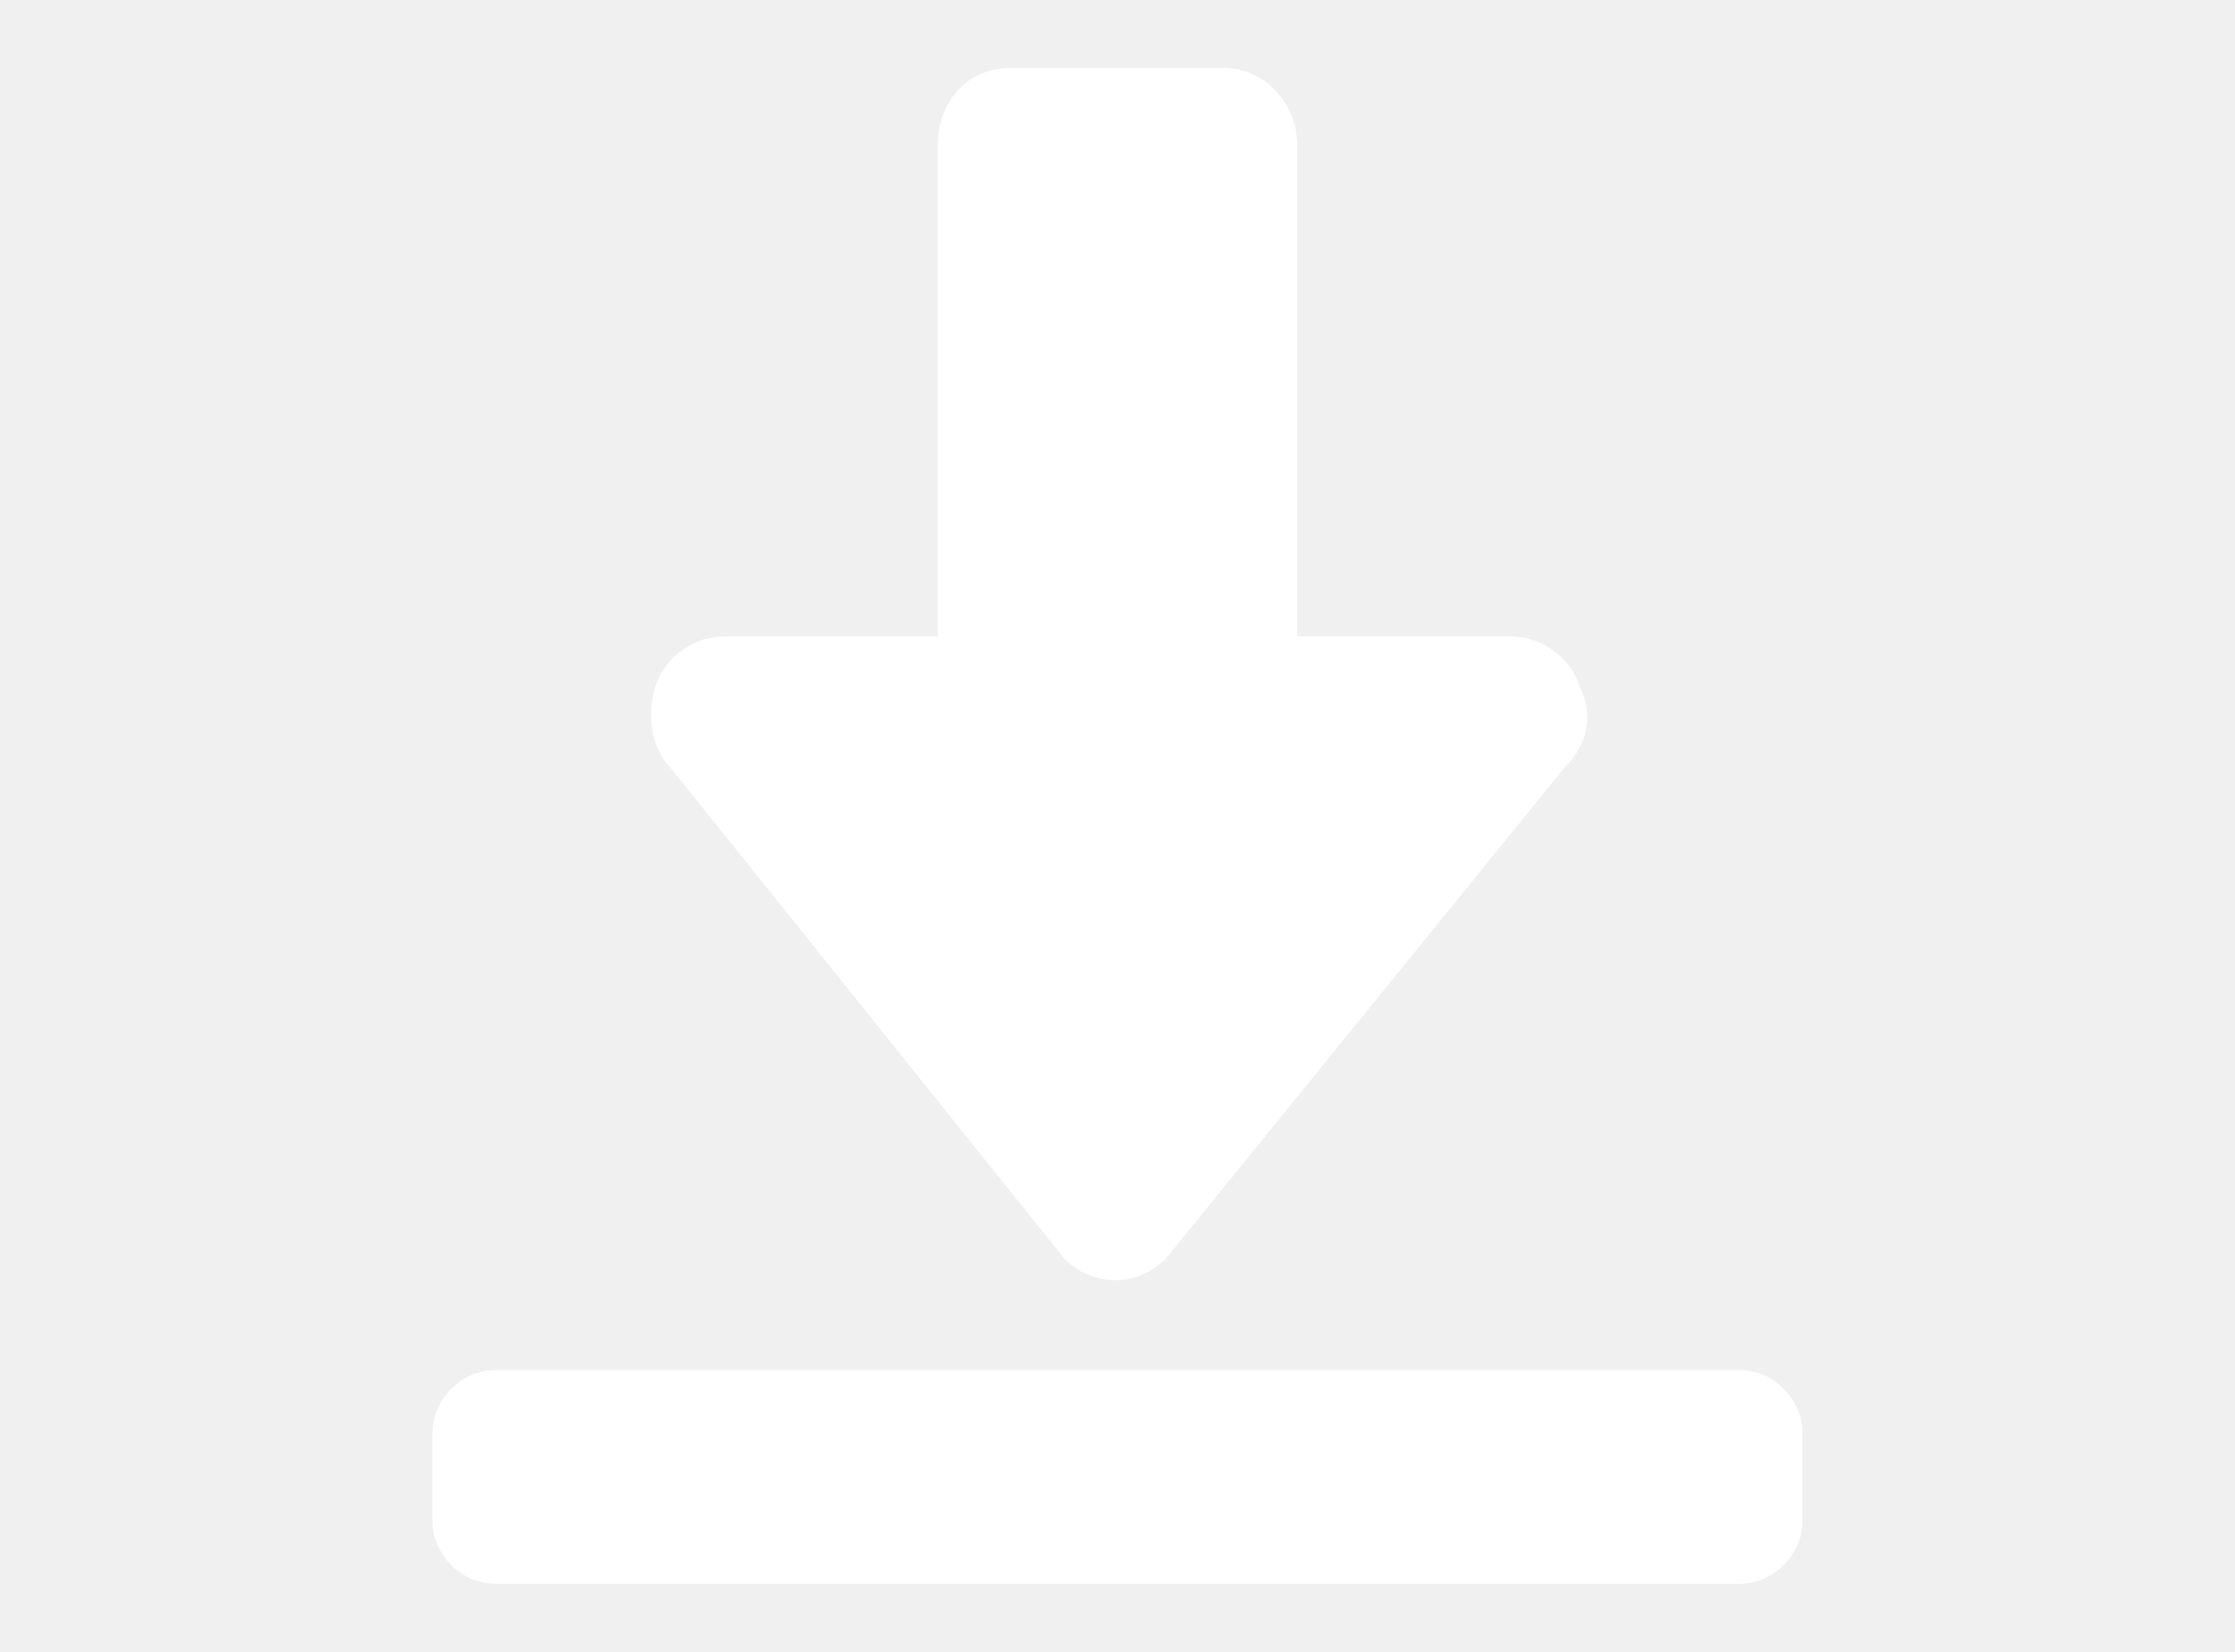
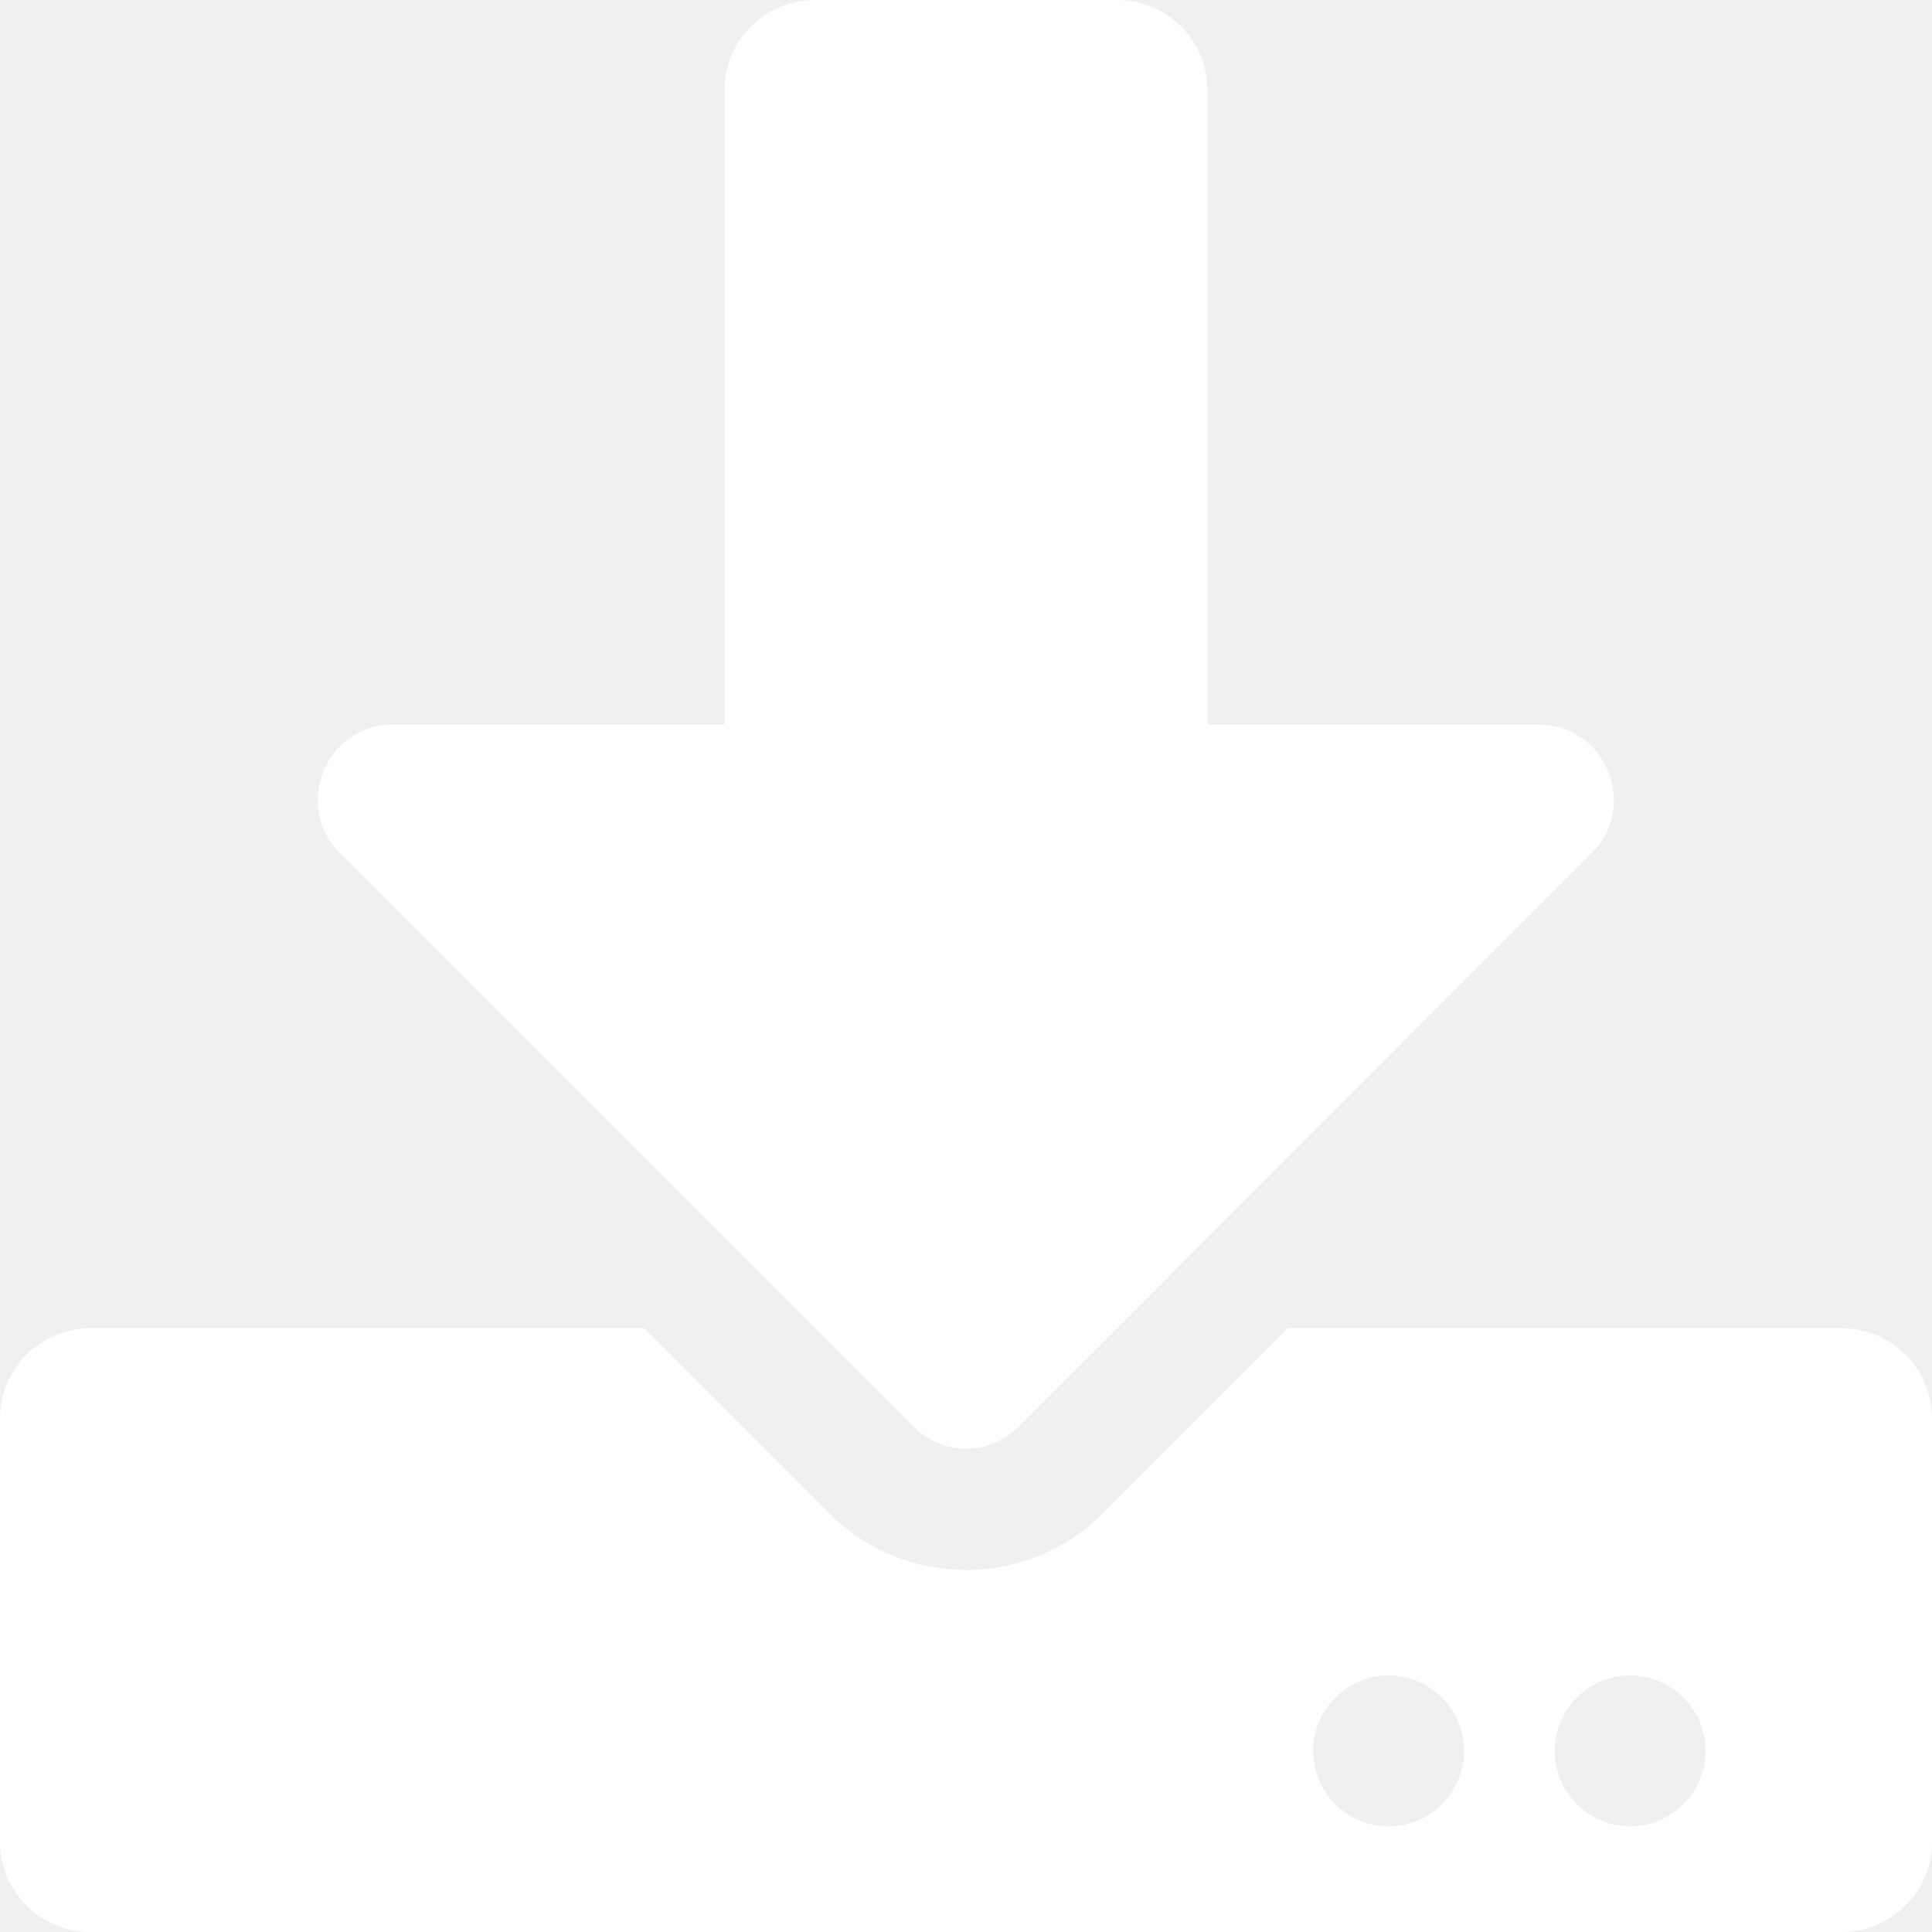
- <svg xmlns="http://www.w3.org/2000/svg" version="1.1" id="Laag_1" x="0px" y="0px" role="img" aria-hidden="true" focusable="false" viewBox="0 0 46 34" style="enable-background:new 0 0 46 34;" xml:space="preserve">
-   <style type="text/css">
- 	.st0{fill:#FFFFFF;}
- </style>
-   <path class="st0" d="M21.9,25.9c0.6,0.6,1.5,0.6,2.1,0c0,0,0,0,0,0l8.2-10.1c0.5-0.5,0.6-1.1,0.3-1.7c-0.2-0.6-0.8-1-1.4-1h-4.4V3  c0-0.9-0.7-1.6-1.5-1.6h-4.4c-0.9,0-1.5,0.7-1.5,1.6v10.1h-4.4c-0.6,0-1.2,0.4-1.4,1c-0.2,0.6-0.1,1.3,0.3,1.7L21.9,25.9z" />
-   <path class="st0" d="M10.2,28.2h25.6c0.7,0,1.3,0.6,1.3,1.3v1.8c0,0.7-0.6,1.3-1.3,1.3H10.2c-0.7,0-1.3-0.6-1.3-1.3v-1.8  C8.9,28.8,9.5,28.2,10.2,28.2z" />
+ <svg xmlns="http://www.w3.org/2000/svg" viewBox="0 0 512 512" role="img" aria-hidden="true" focusable="false">
+   <path fill="#fff" d="M216 0h80c13.3 0 24 10.7 24 24v168h87.7c17.8 0 26.7 21.5 14.1 34.1L269.7 378.3c-7.5 7.5-19.8 7.5-27.3 0L90.1 226.1c-12.6-12.6-3.7-34.1 14.1-34.1H192V24c0-13.3 10.7-24 24-24zm296 376v112c0 13.3-10.7 24-24 24H24c-13.3 0-24-10.7-24-24V376c0-13.3 10.7-24 24-24h146.7l49 49c20.1 20.1 52.5 20.1 72.6 0l49-49H488c13.3 0 24 10.7 24 24zm-124 88c0-11-9-20-20-20s-20 9-20 20 9 20 20 20 20-9 20-20zm64 0c0-11-9-20-20-20s-20 9-20 20 9 20 20 20 20-9 20-20z" />
</svg>
